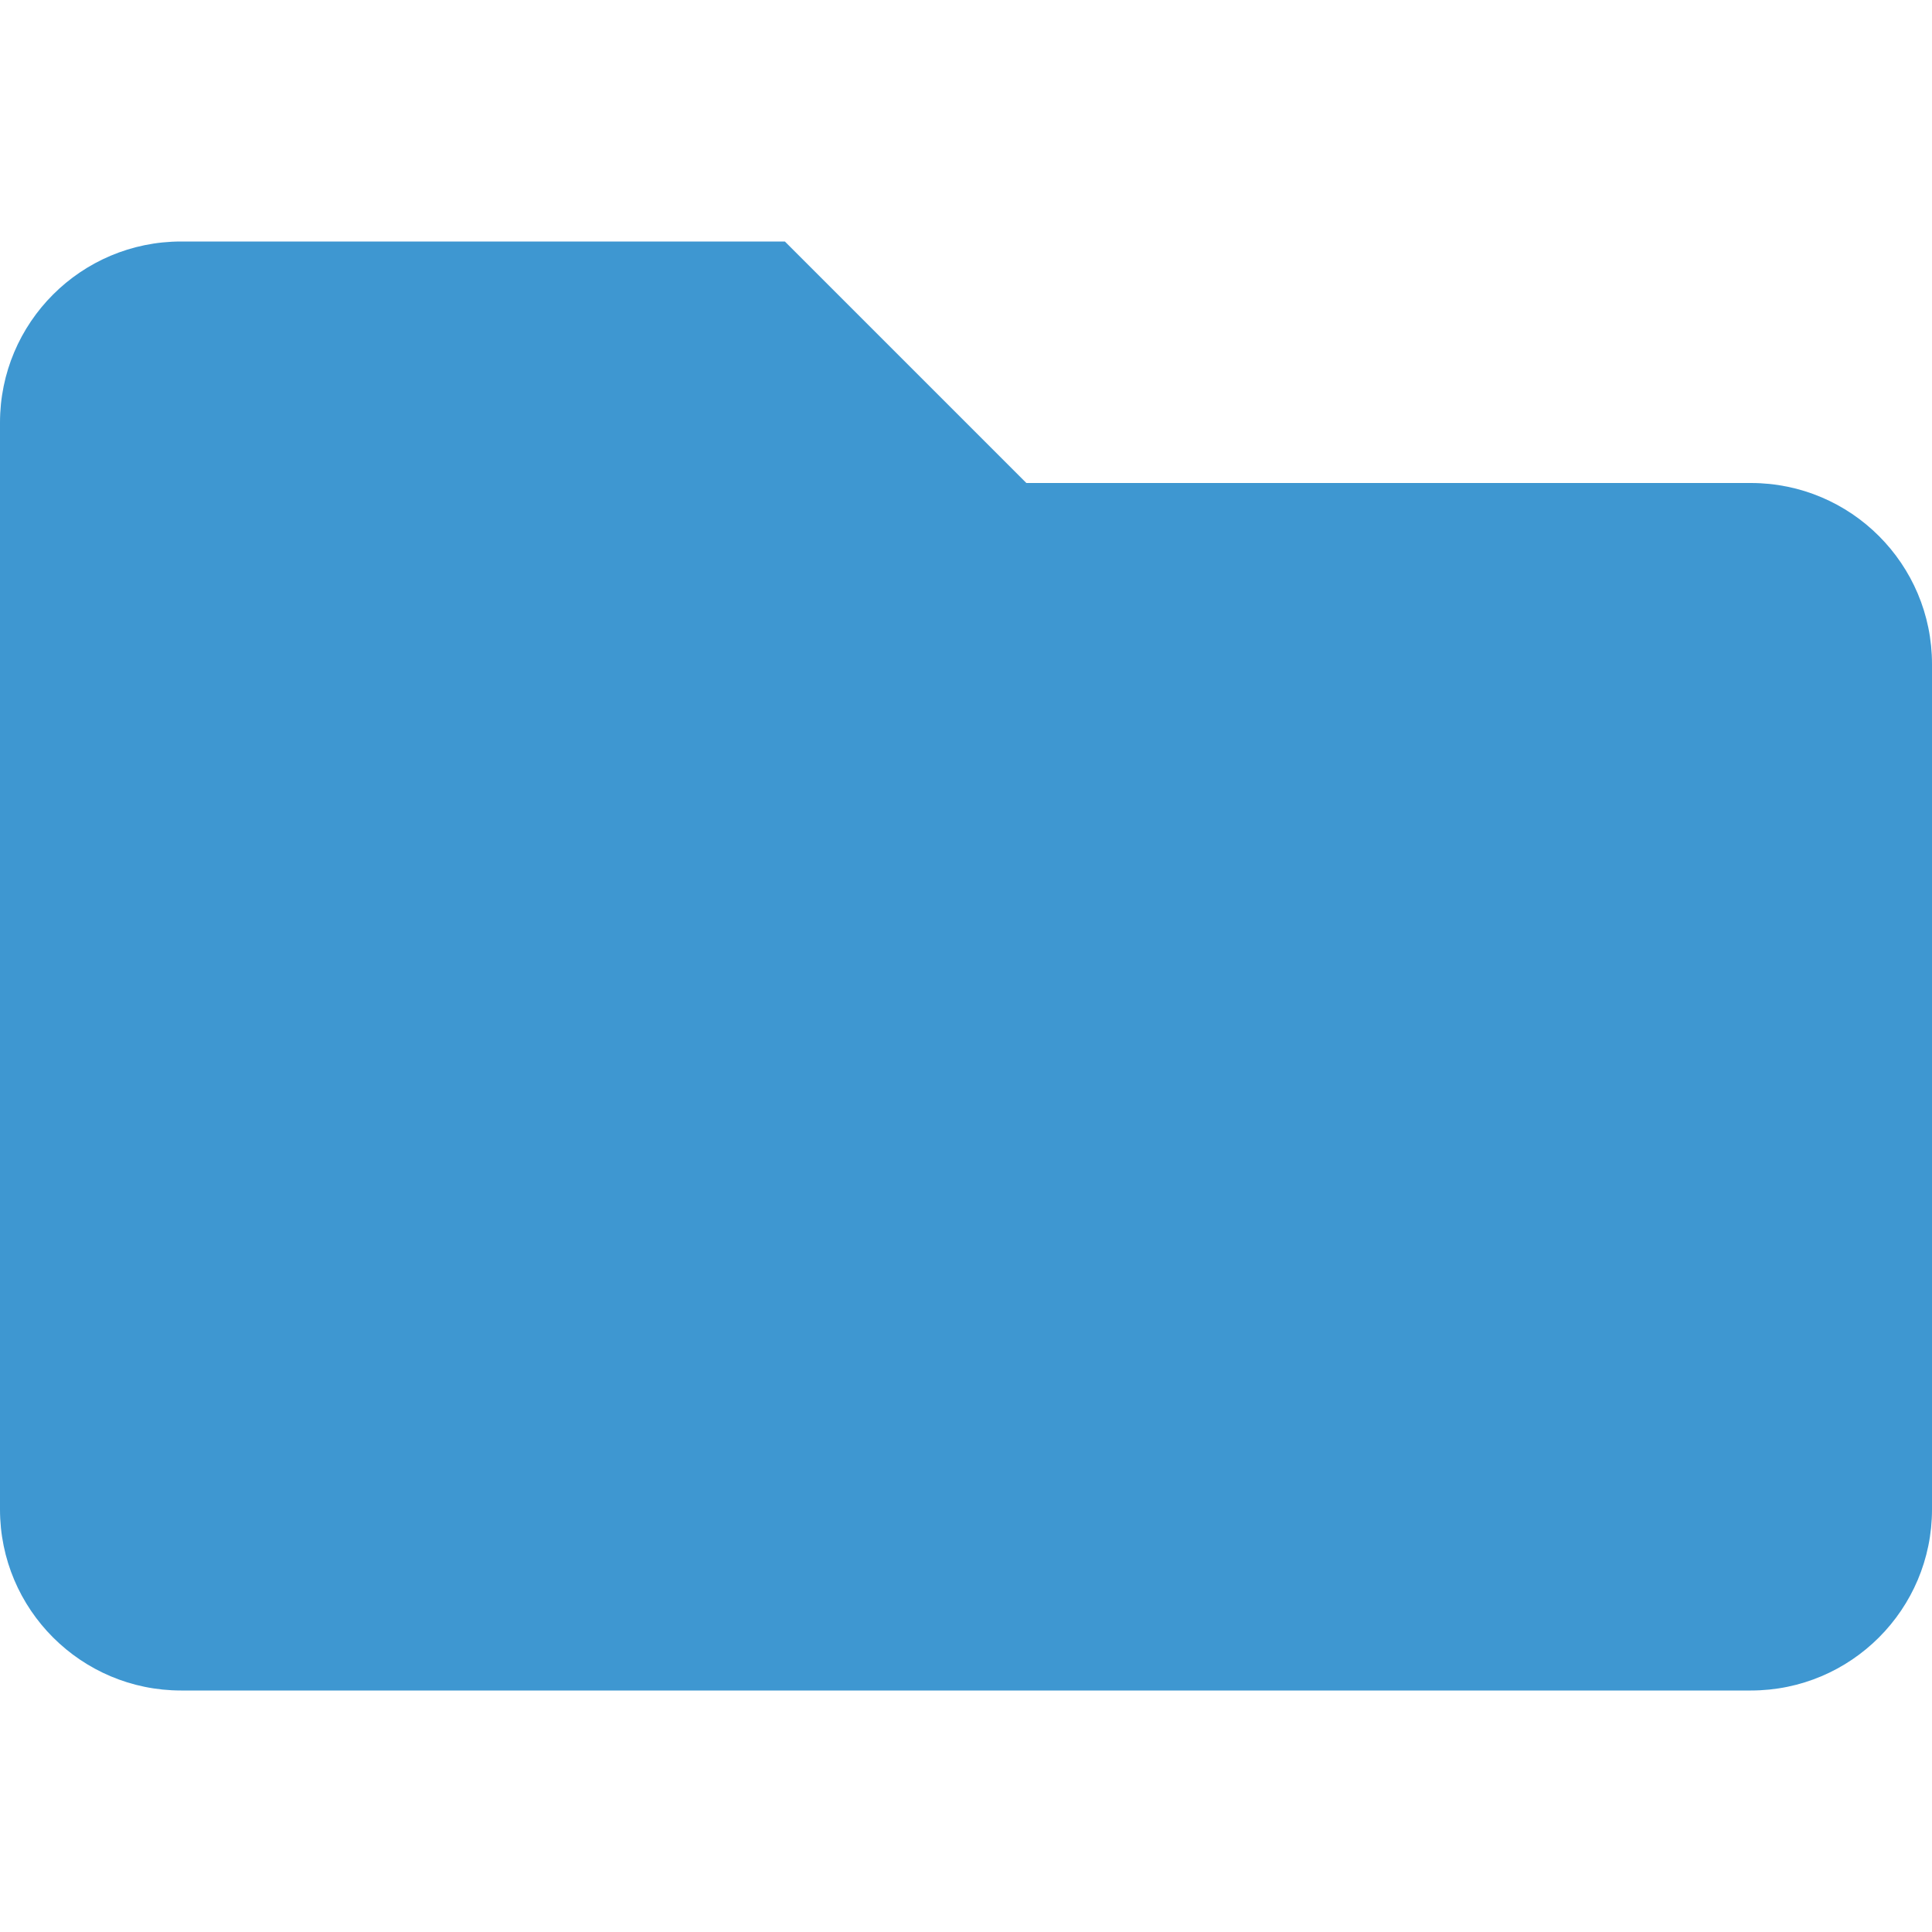
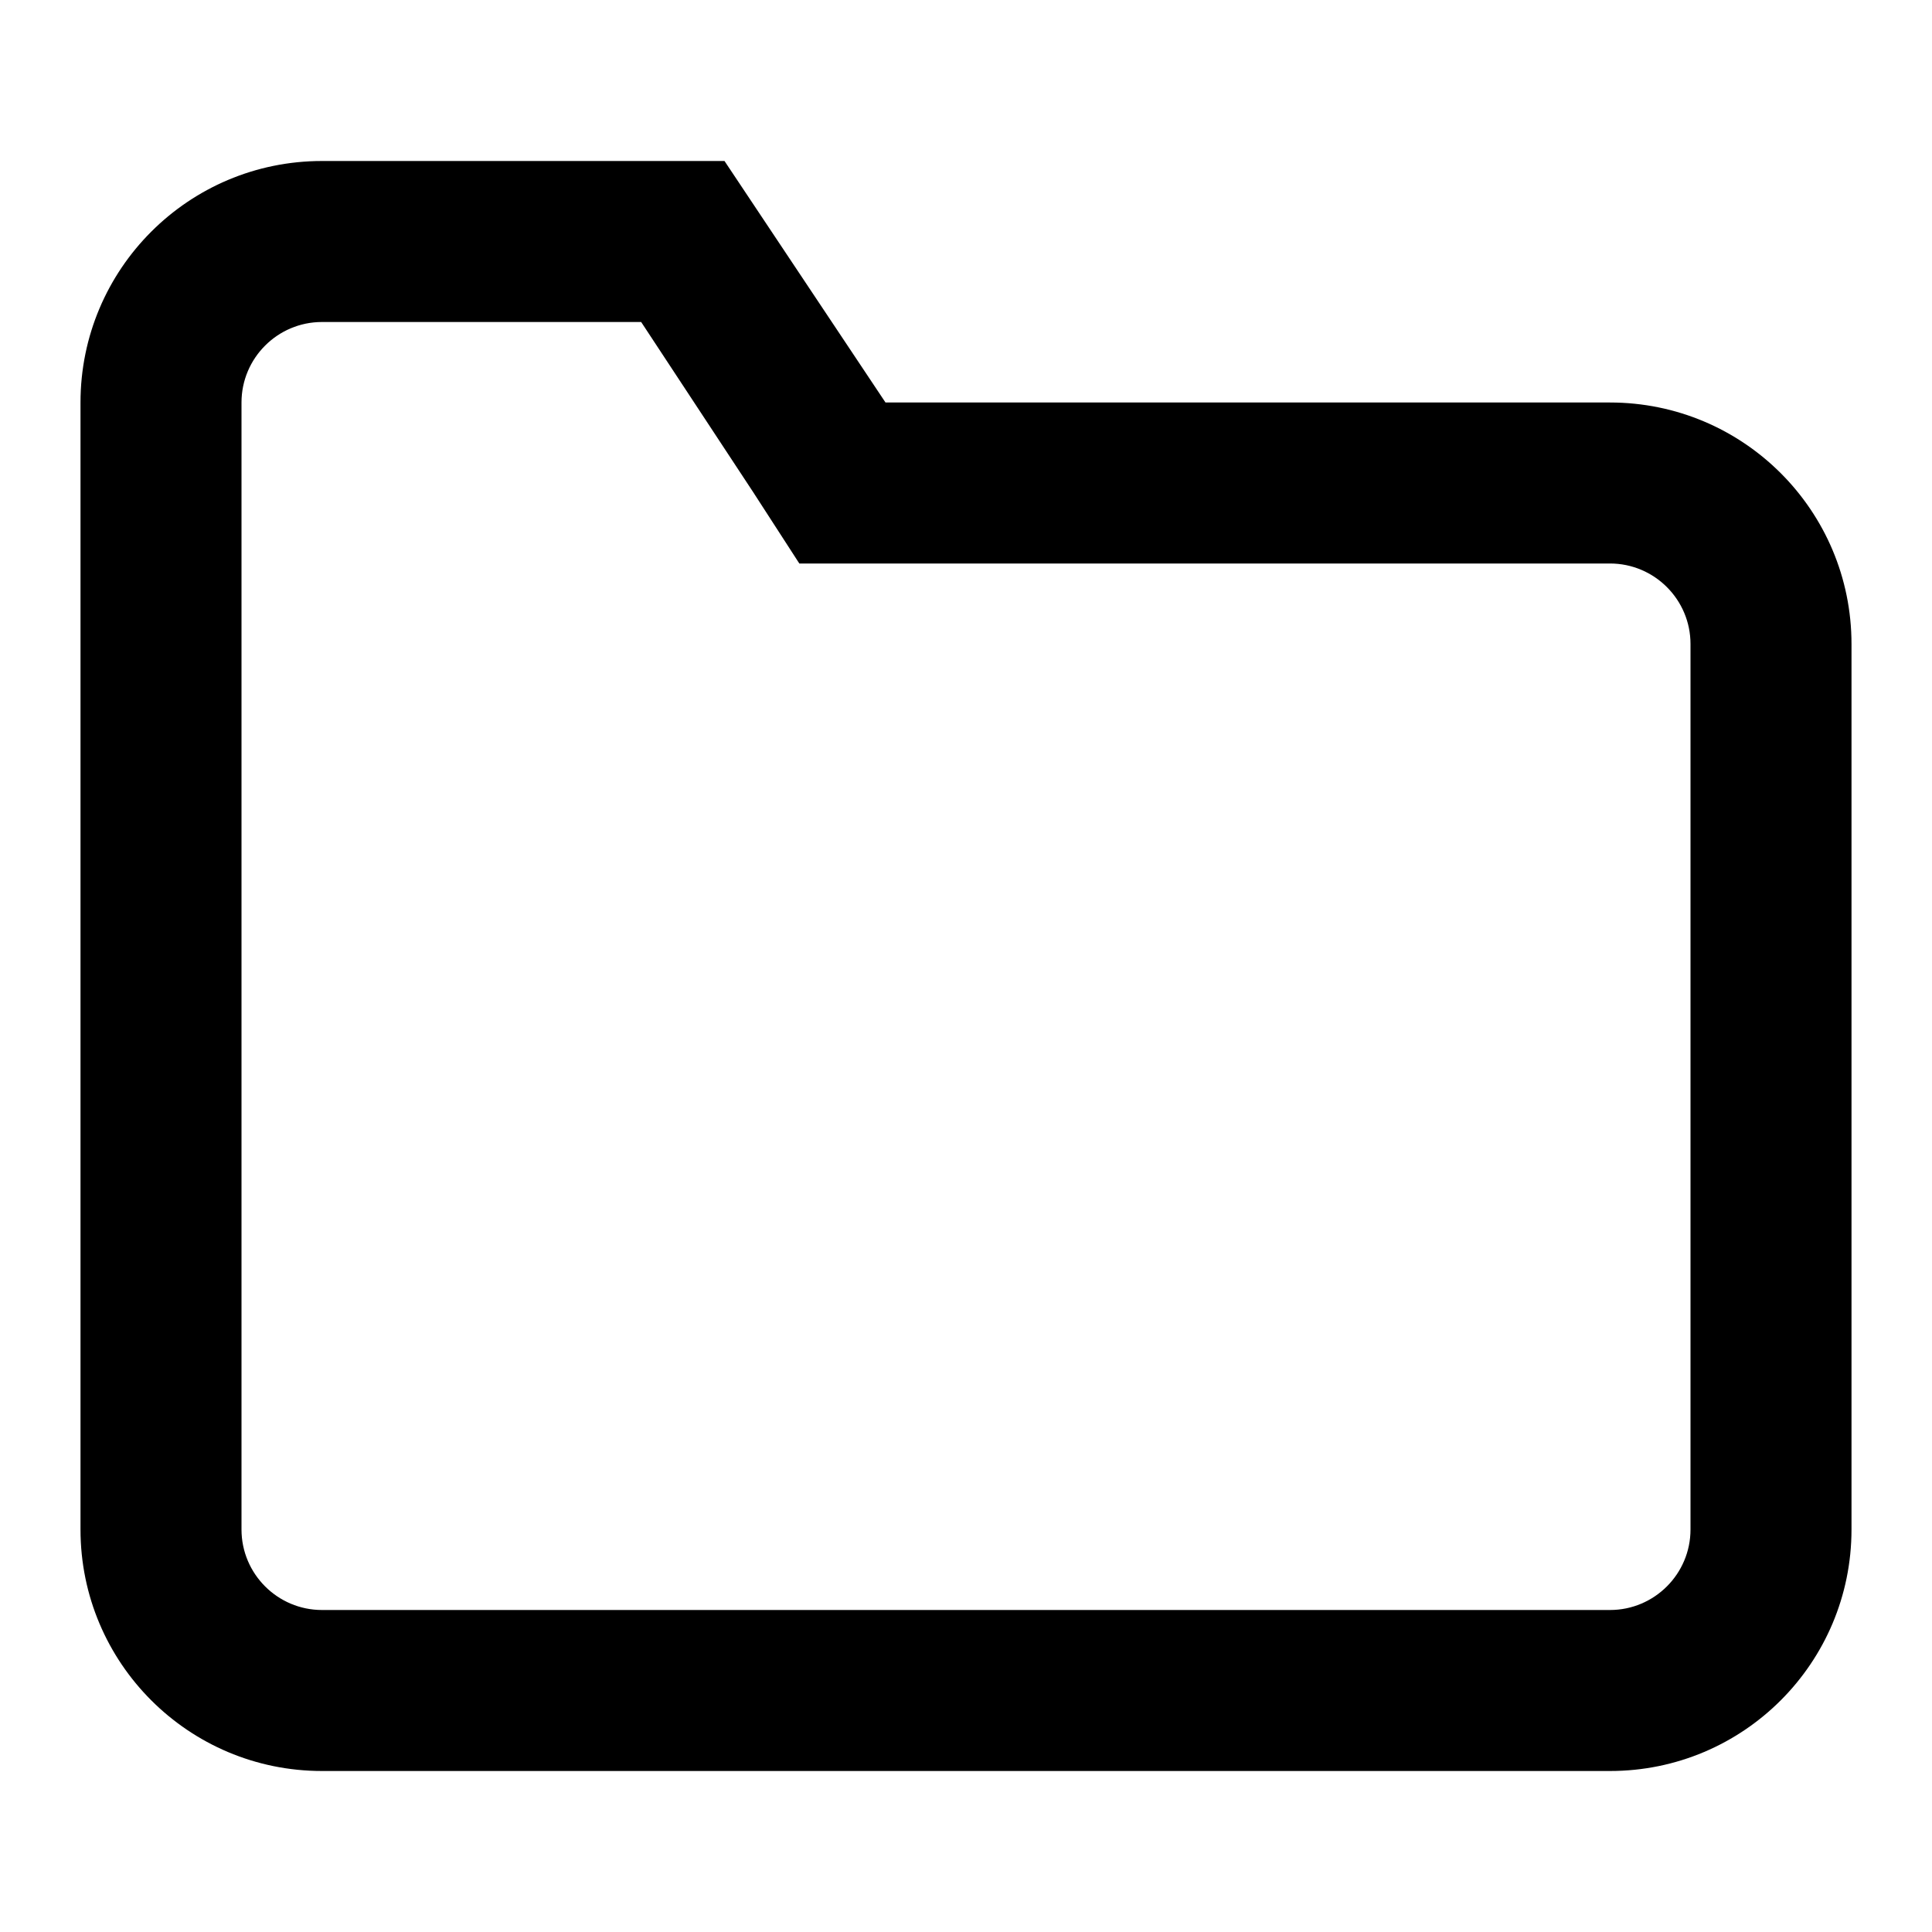
- <svg xmlns="http://www.w3.org/2000/svg" viewBox="0 0 512 512" version="1.1" id="svg4">
-   <defs id="defs8" />
-   <path d="M464 128H272l-64-64H48C21.49 64 0 85.49 0 112v288c0 26.51 21.49 48 48 48h416c26.51 0 48-21.49 48-48V176c0-26.51-21.49-48-48-48z" id="path2" style="fill:#3E97D1" />
+ <svg xmlns="http://www.w3.org/2000/svg" enable-background="new 0 0 96 96" height="96px" id="folder" version="1.1" viewBox="0 0 96 96" width="96px" xml:space="preserve">
+   <path d="M31.859,16l5.555,8.438L39.718,28H44h36c2.206,0,4,1.794,4,4v44c0,2.206-1.794,4-4,4H16c-2.206,0-4-1.794-4-4V20  c0-2.206,1.794-4,4-4h16 M36,8H16C9.37,8,4,13.37,4,20v56c0,6.63,5.37,12,12,12h64c6.63,0,12-5.37,12-12V32c0-6.63-5.37-12-12-12H44  L36,8L36,8z" />
</svg>
